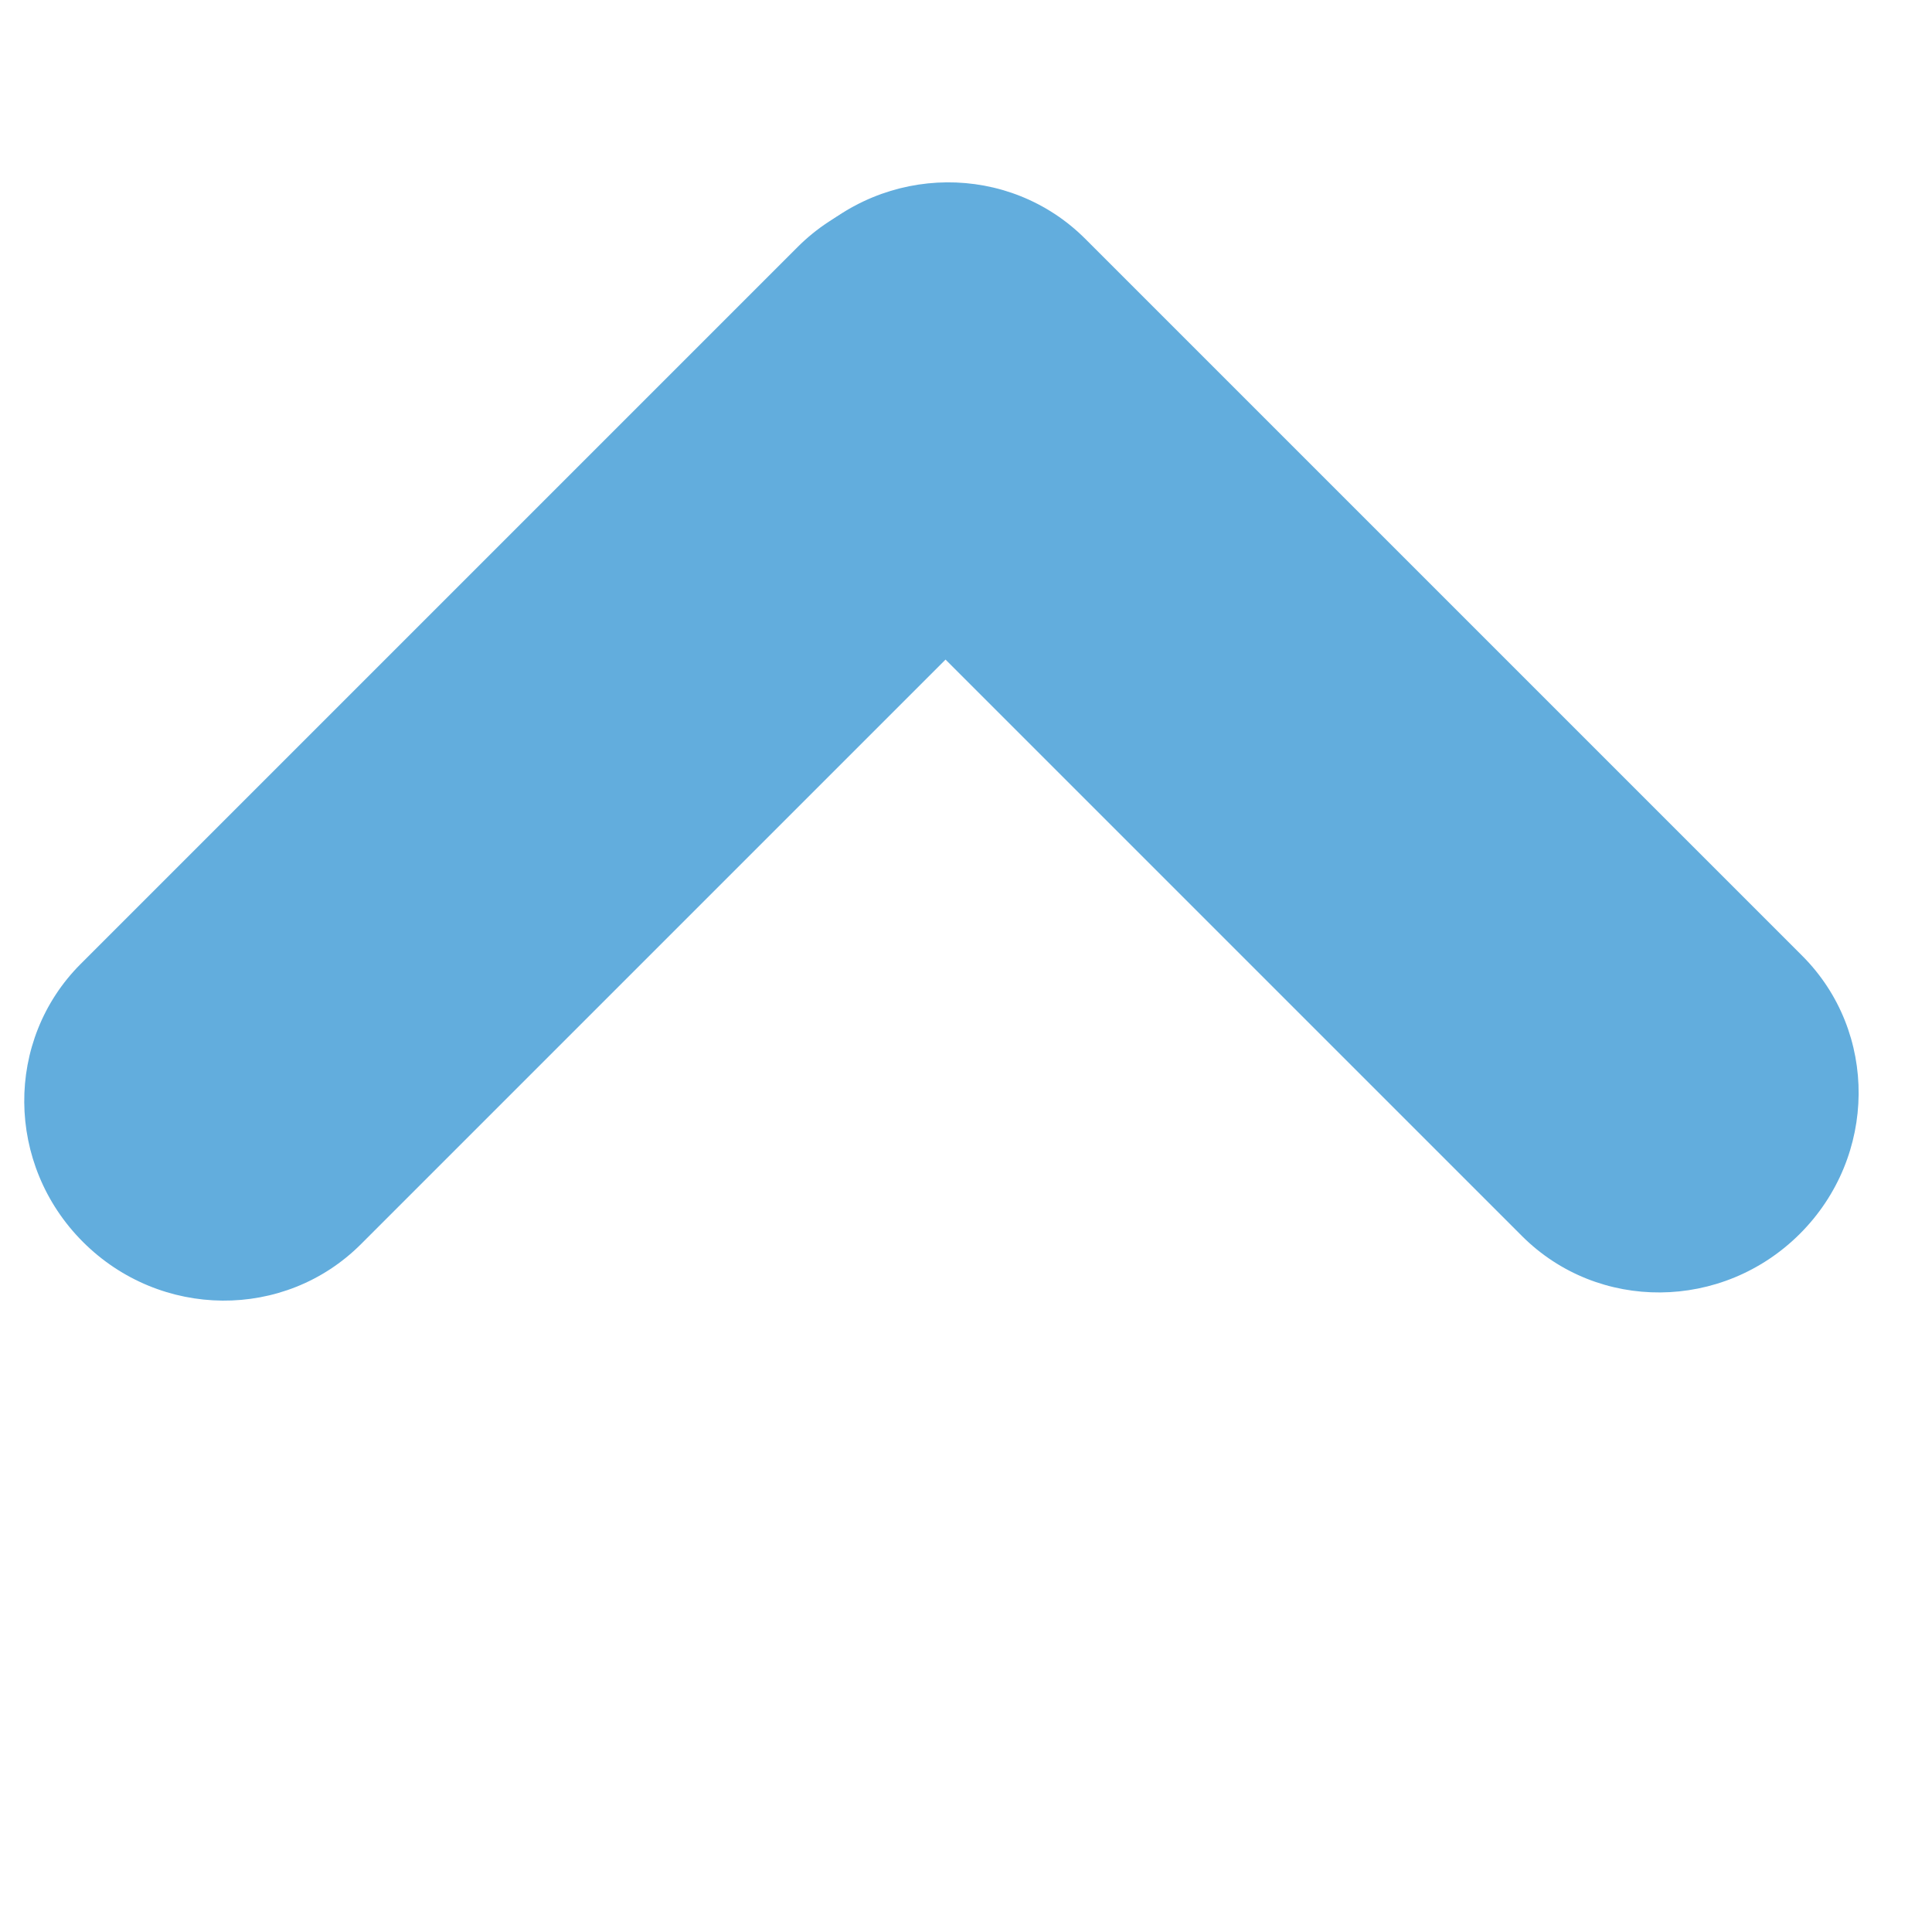
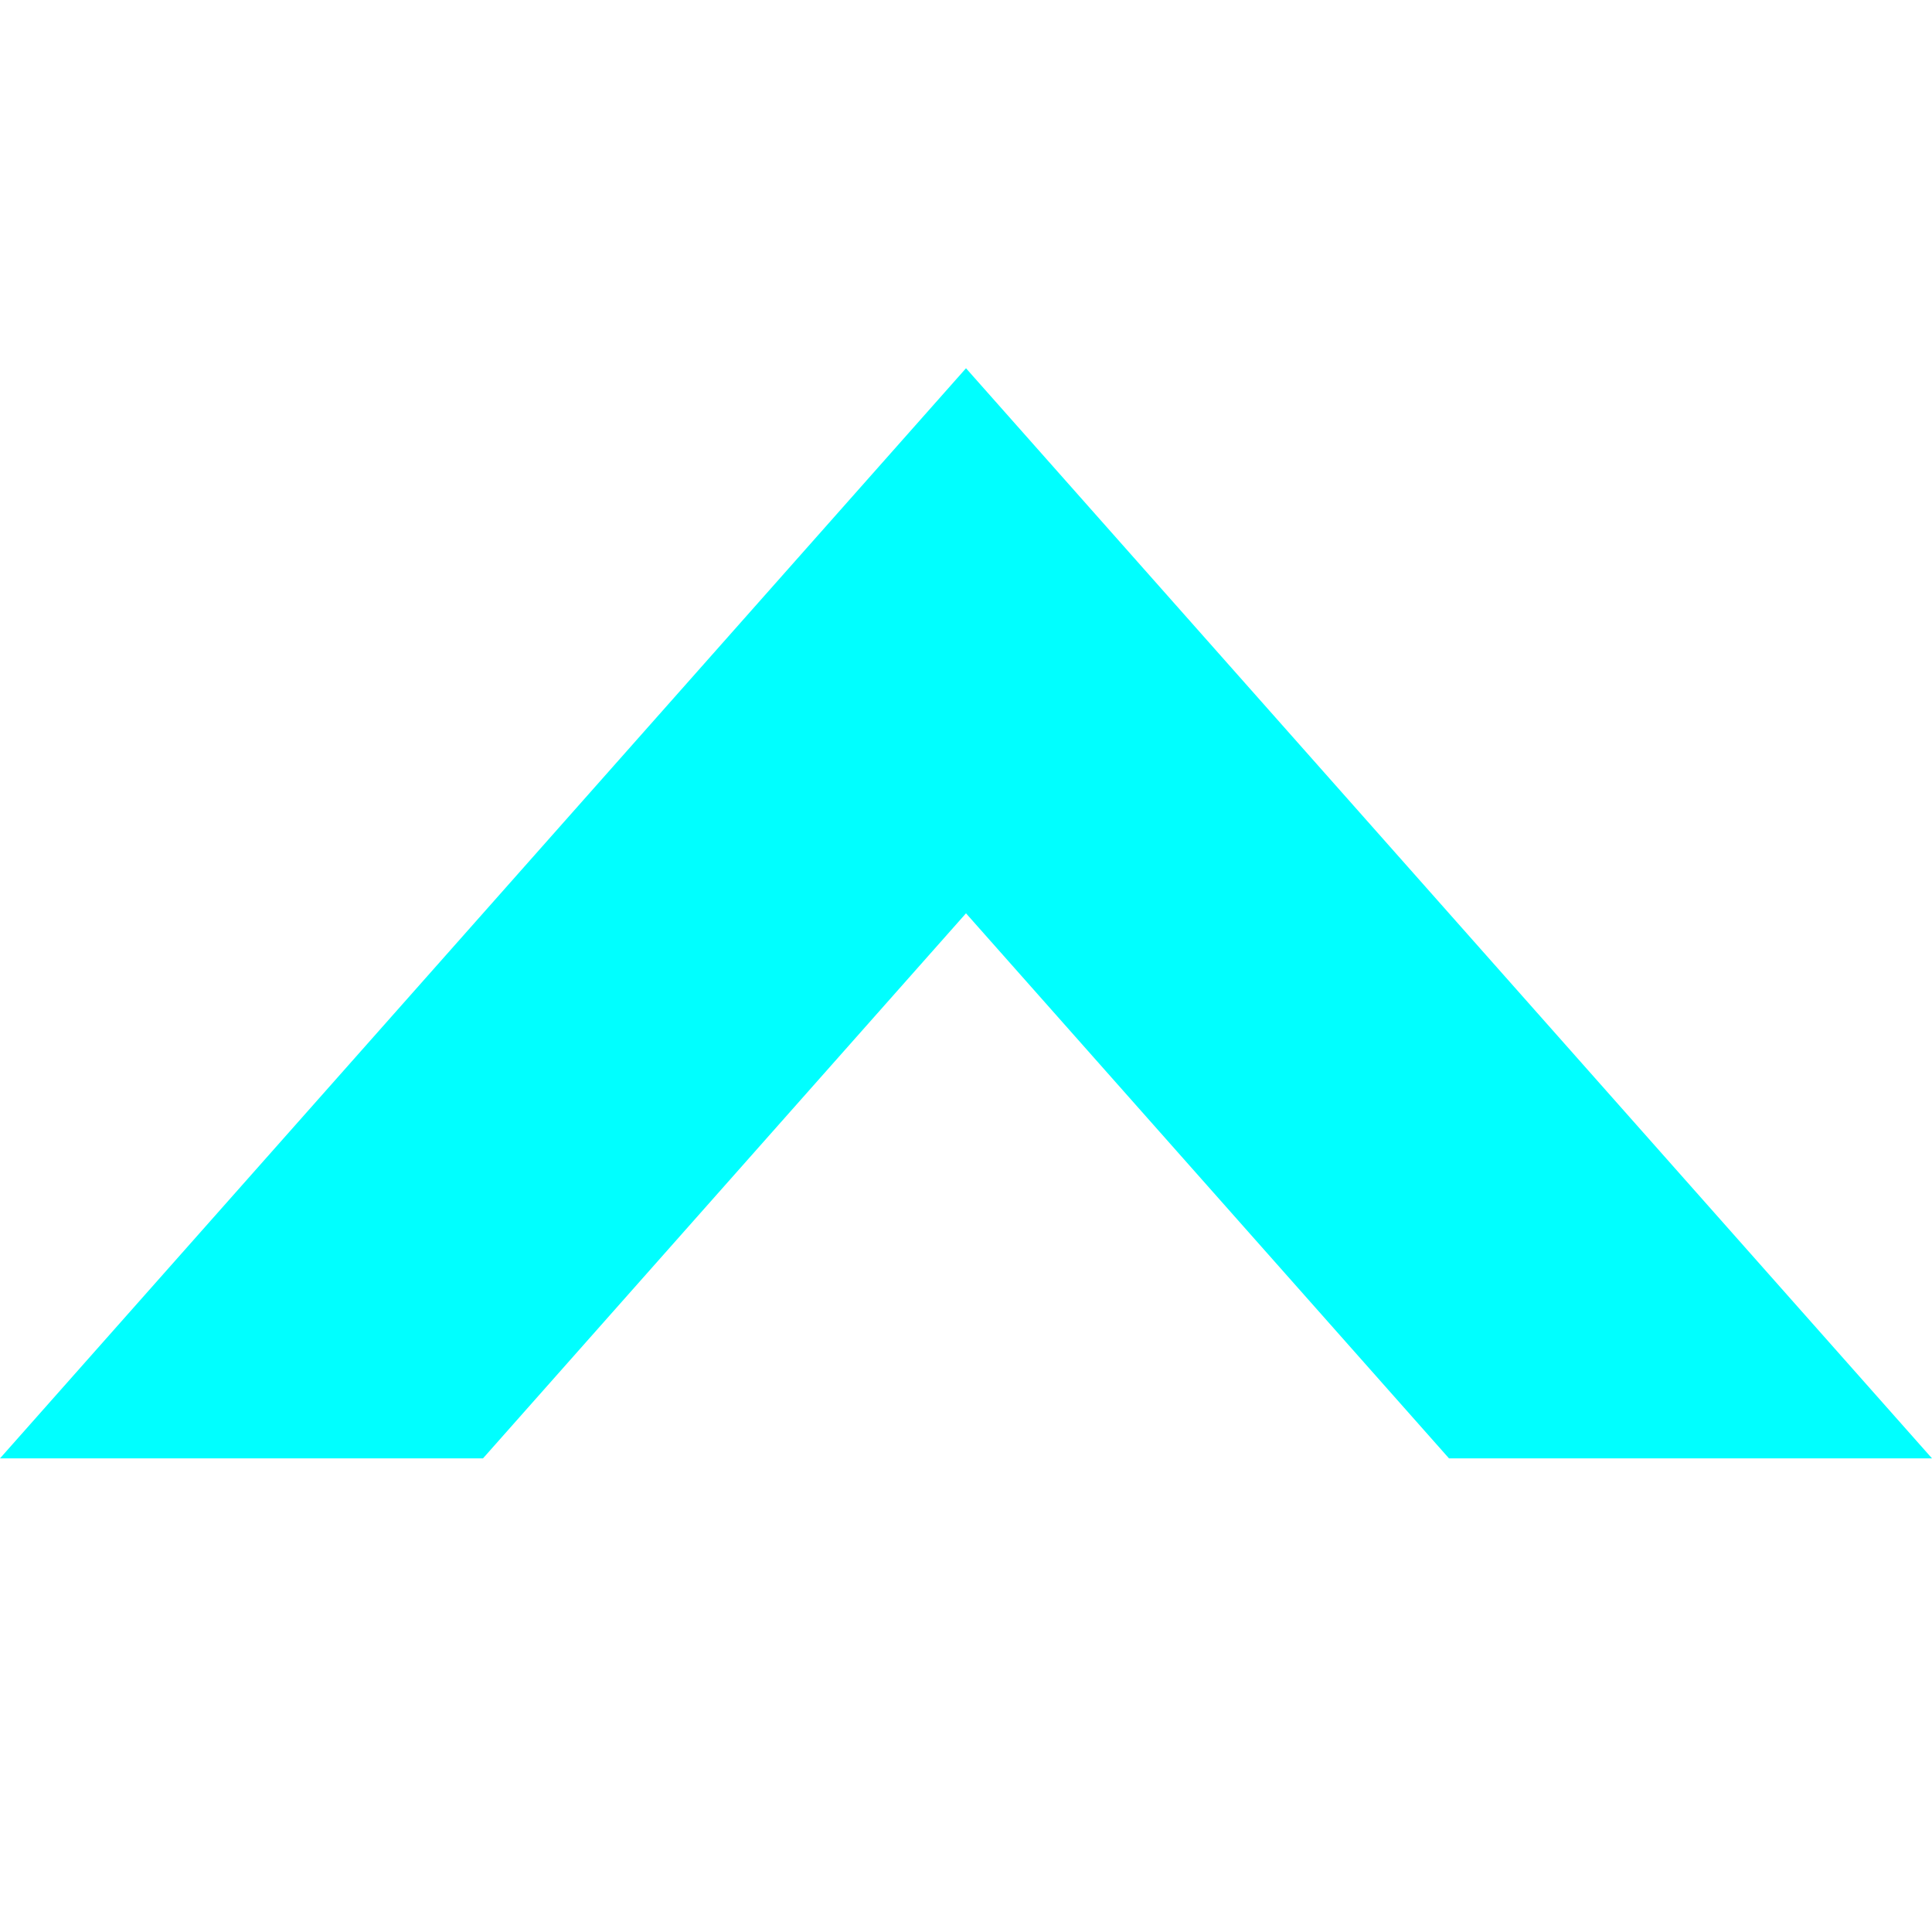
- <svg xmlns="http://www.w3.org/2000/svg" version="1.1" id="Layer_1" x="0px" y="0px" width="512px" height="512px" viewBox="0 0 512 512" enable-background="new 0 0 512 512" xml:space="preserve">
-   <defs id="defs4192" />
-   <path d="m 213.331,137.552 c -20.179,-20.181 -19.913,-53.165 0.595,-73.673 l 0,0 c 20.508,-20.508 53.493,-20.773 73.672,-0.594 l 190,189.999 c 20.178,20.178 19.913,53.164 -0.595,73.672 l 0,0 c -20.509,20.508 -53.492,20.772 -73.671,0.595 l -190.001,-189.999 z" id="path4186" style="fill:#62addd;fill-opacity:1" />
-   <path d="m 21.387,255.451 c -20.179,20.18 -19.913,53.164 0.595,73.672 l 0,0 c 20.508,20.509 53.493,20.774 73.672,0.596 l 190,-190 c 20.178,-20.178 19.913,-53.164 -0.595,-73.671 l 0,0 c -20.509,-20.508 -53.492,-20.772 -73.671,-0.595 L 21.387,255.451 Z" id="path4188" style="fill:#62addd;fill-opacity:1" />
+ <svg xmlns="http://www.w3.org/2000/svg" width="100mm" height="100mm" viewBox="0 0 100 100" version="1.1" id="svg1">
+   <defs id="defs1" />
+   <g id="layer1">
+     <path id="path3" style="opacity:1;fill:#00ffff;stroke:none;stroke-width:0.466" d="M 50,19.061 9.7902201e-5,75.485 H 25 L 50,47.273 75,75.485 H 100 Z" />
+   </g>
</svg>
